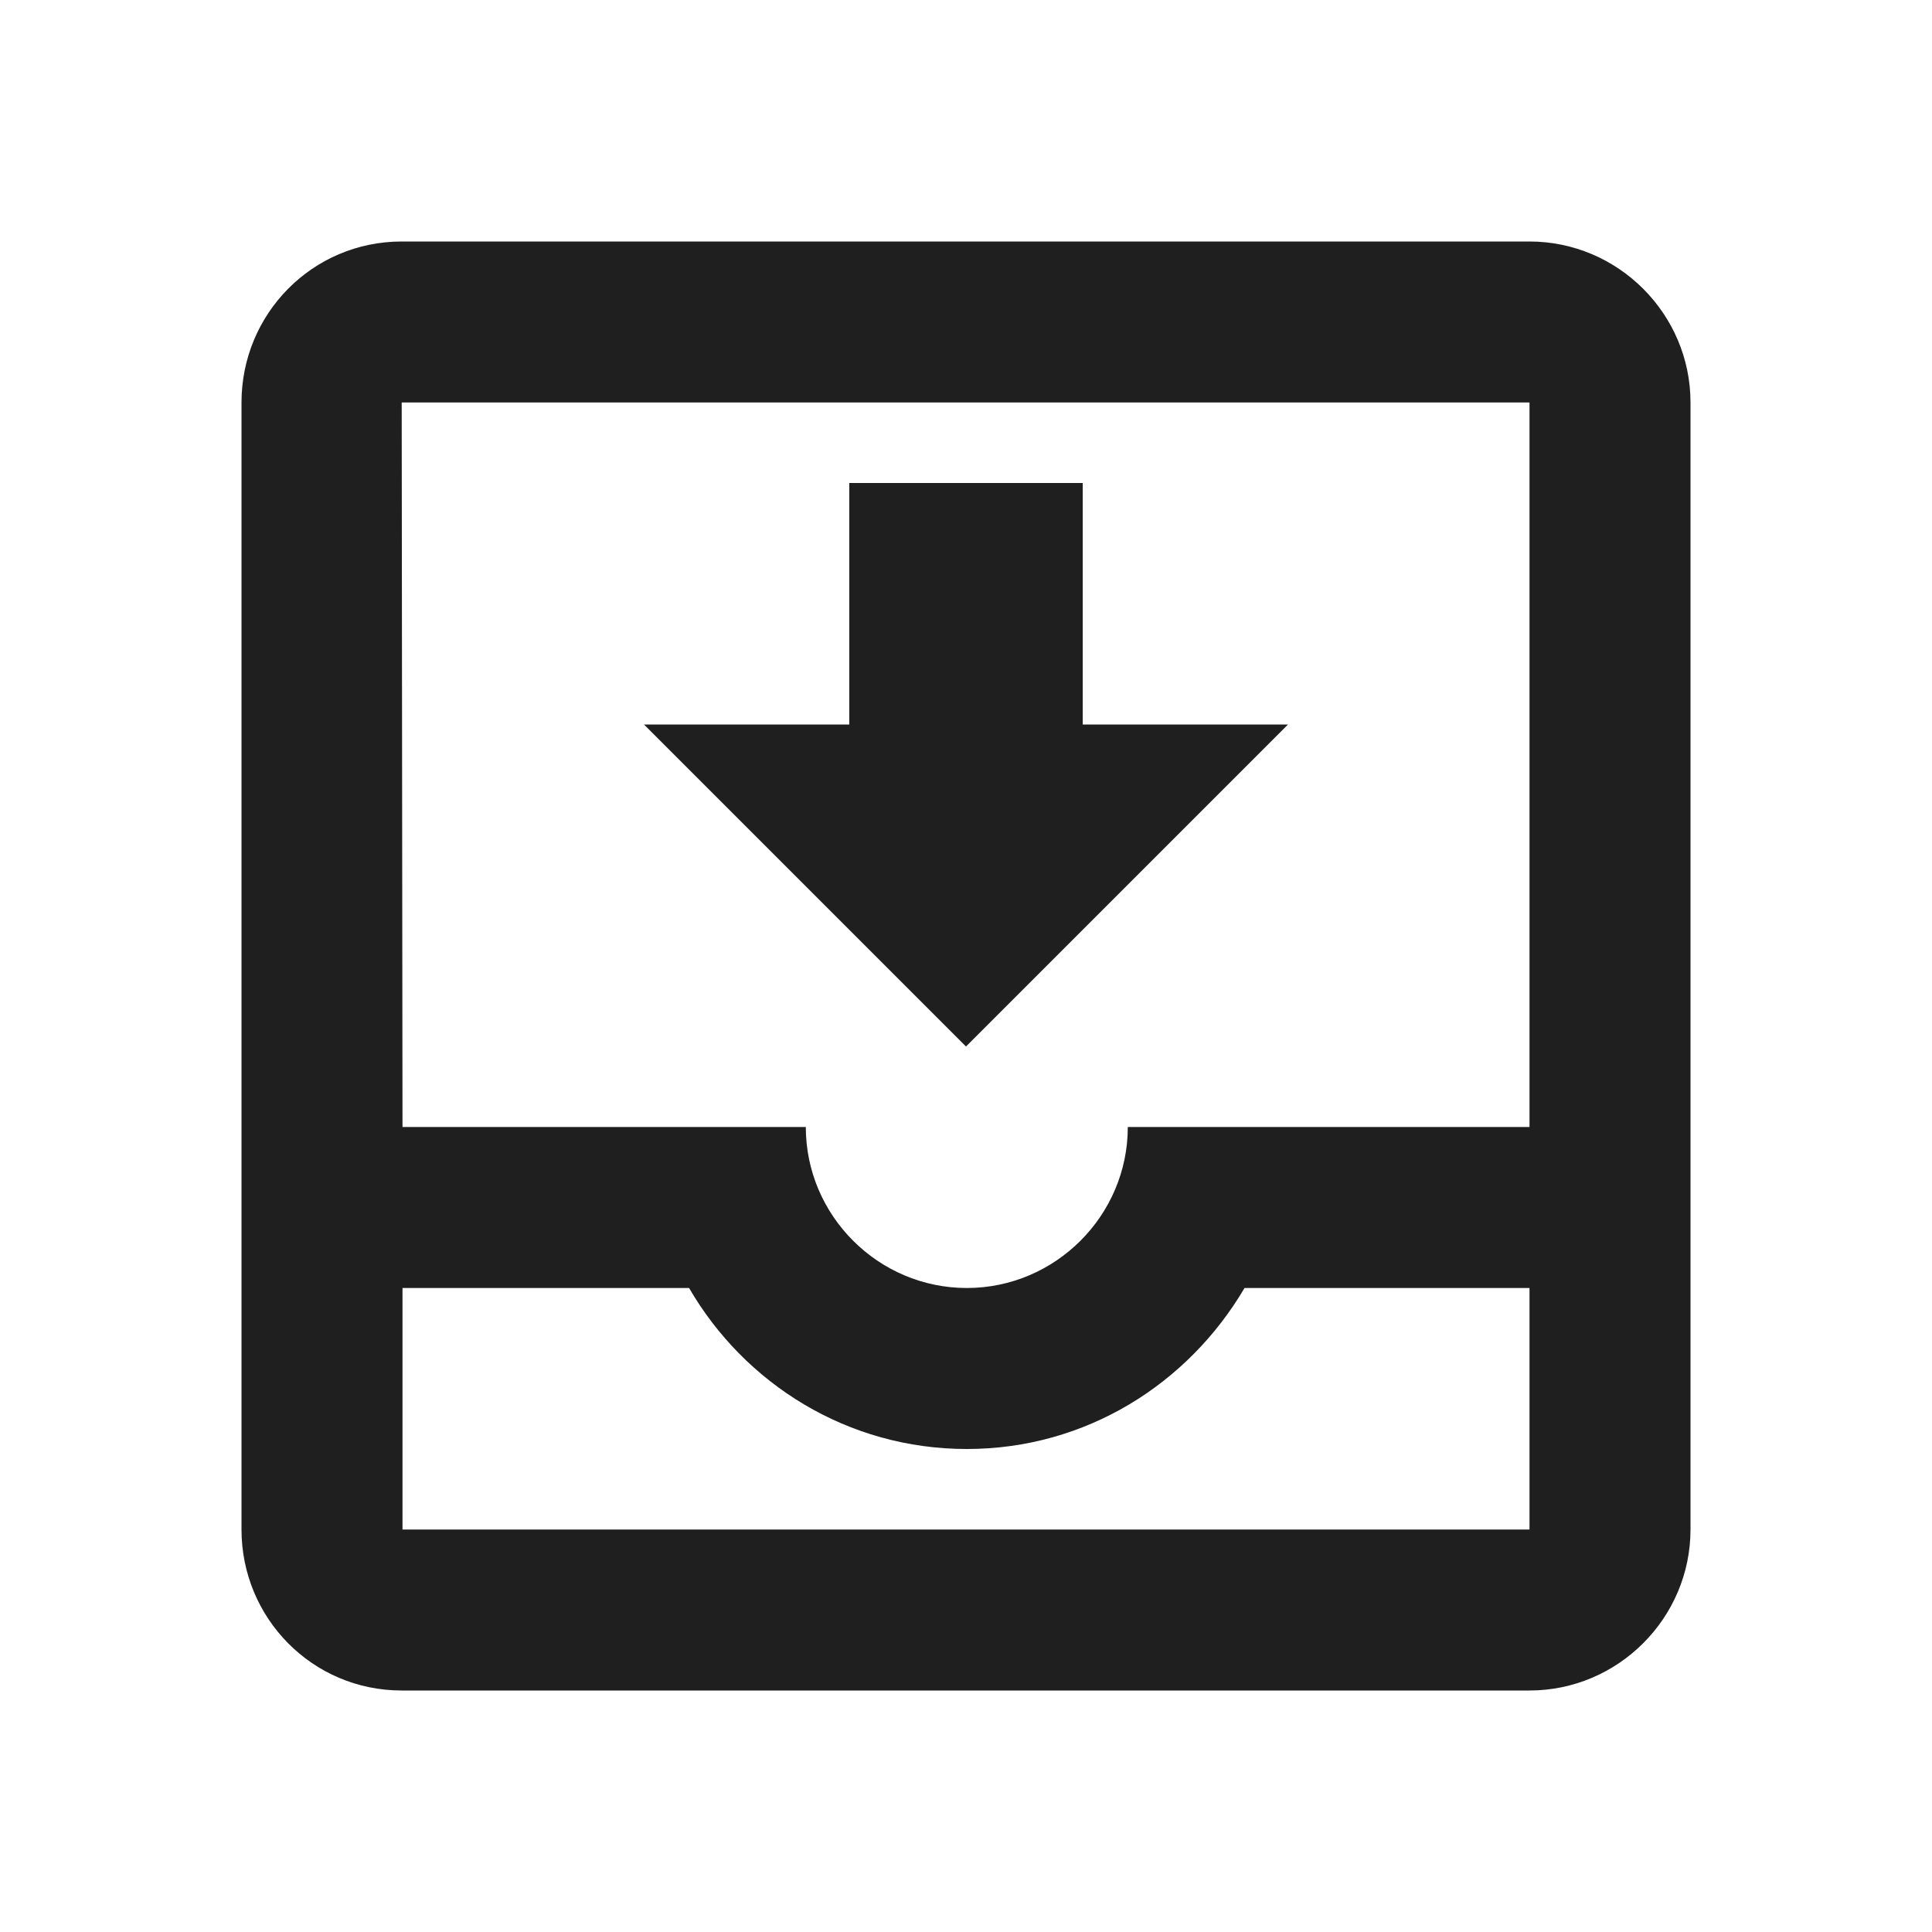
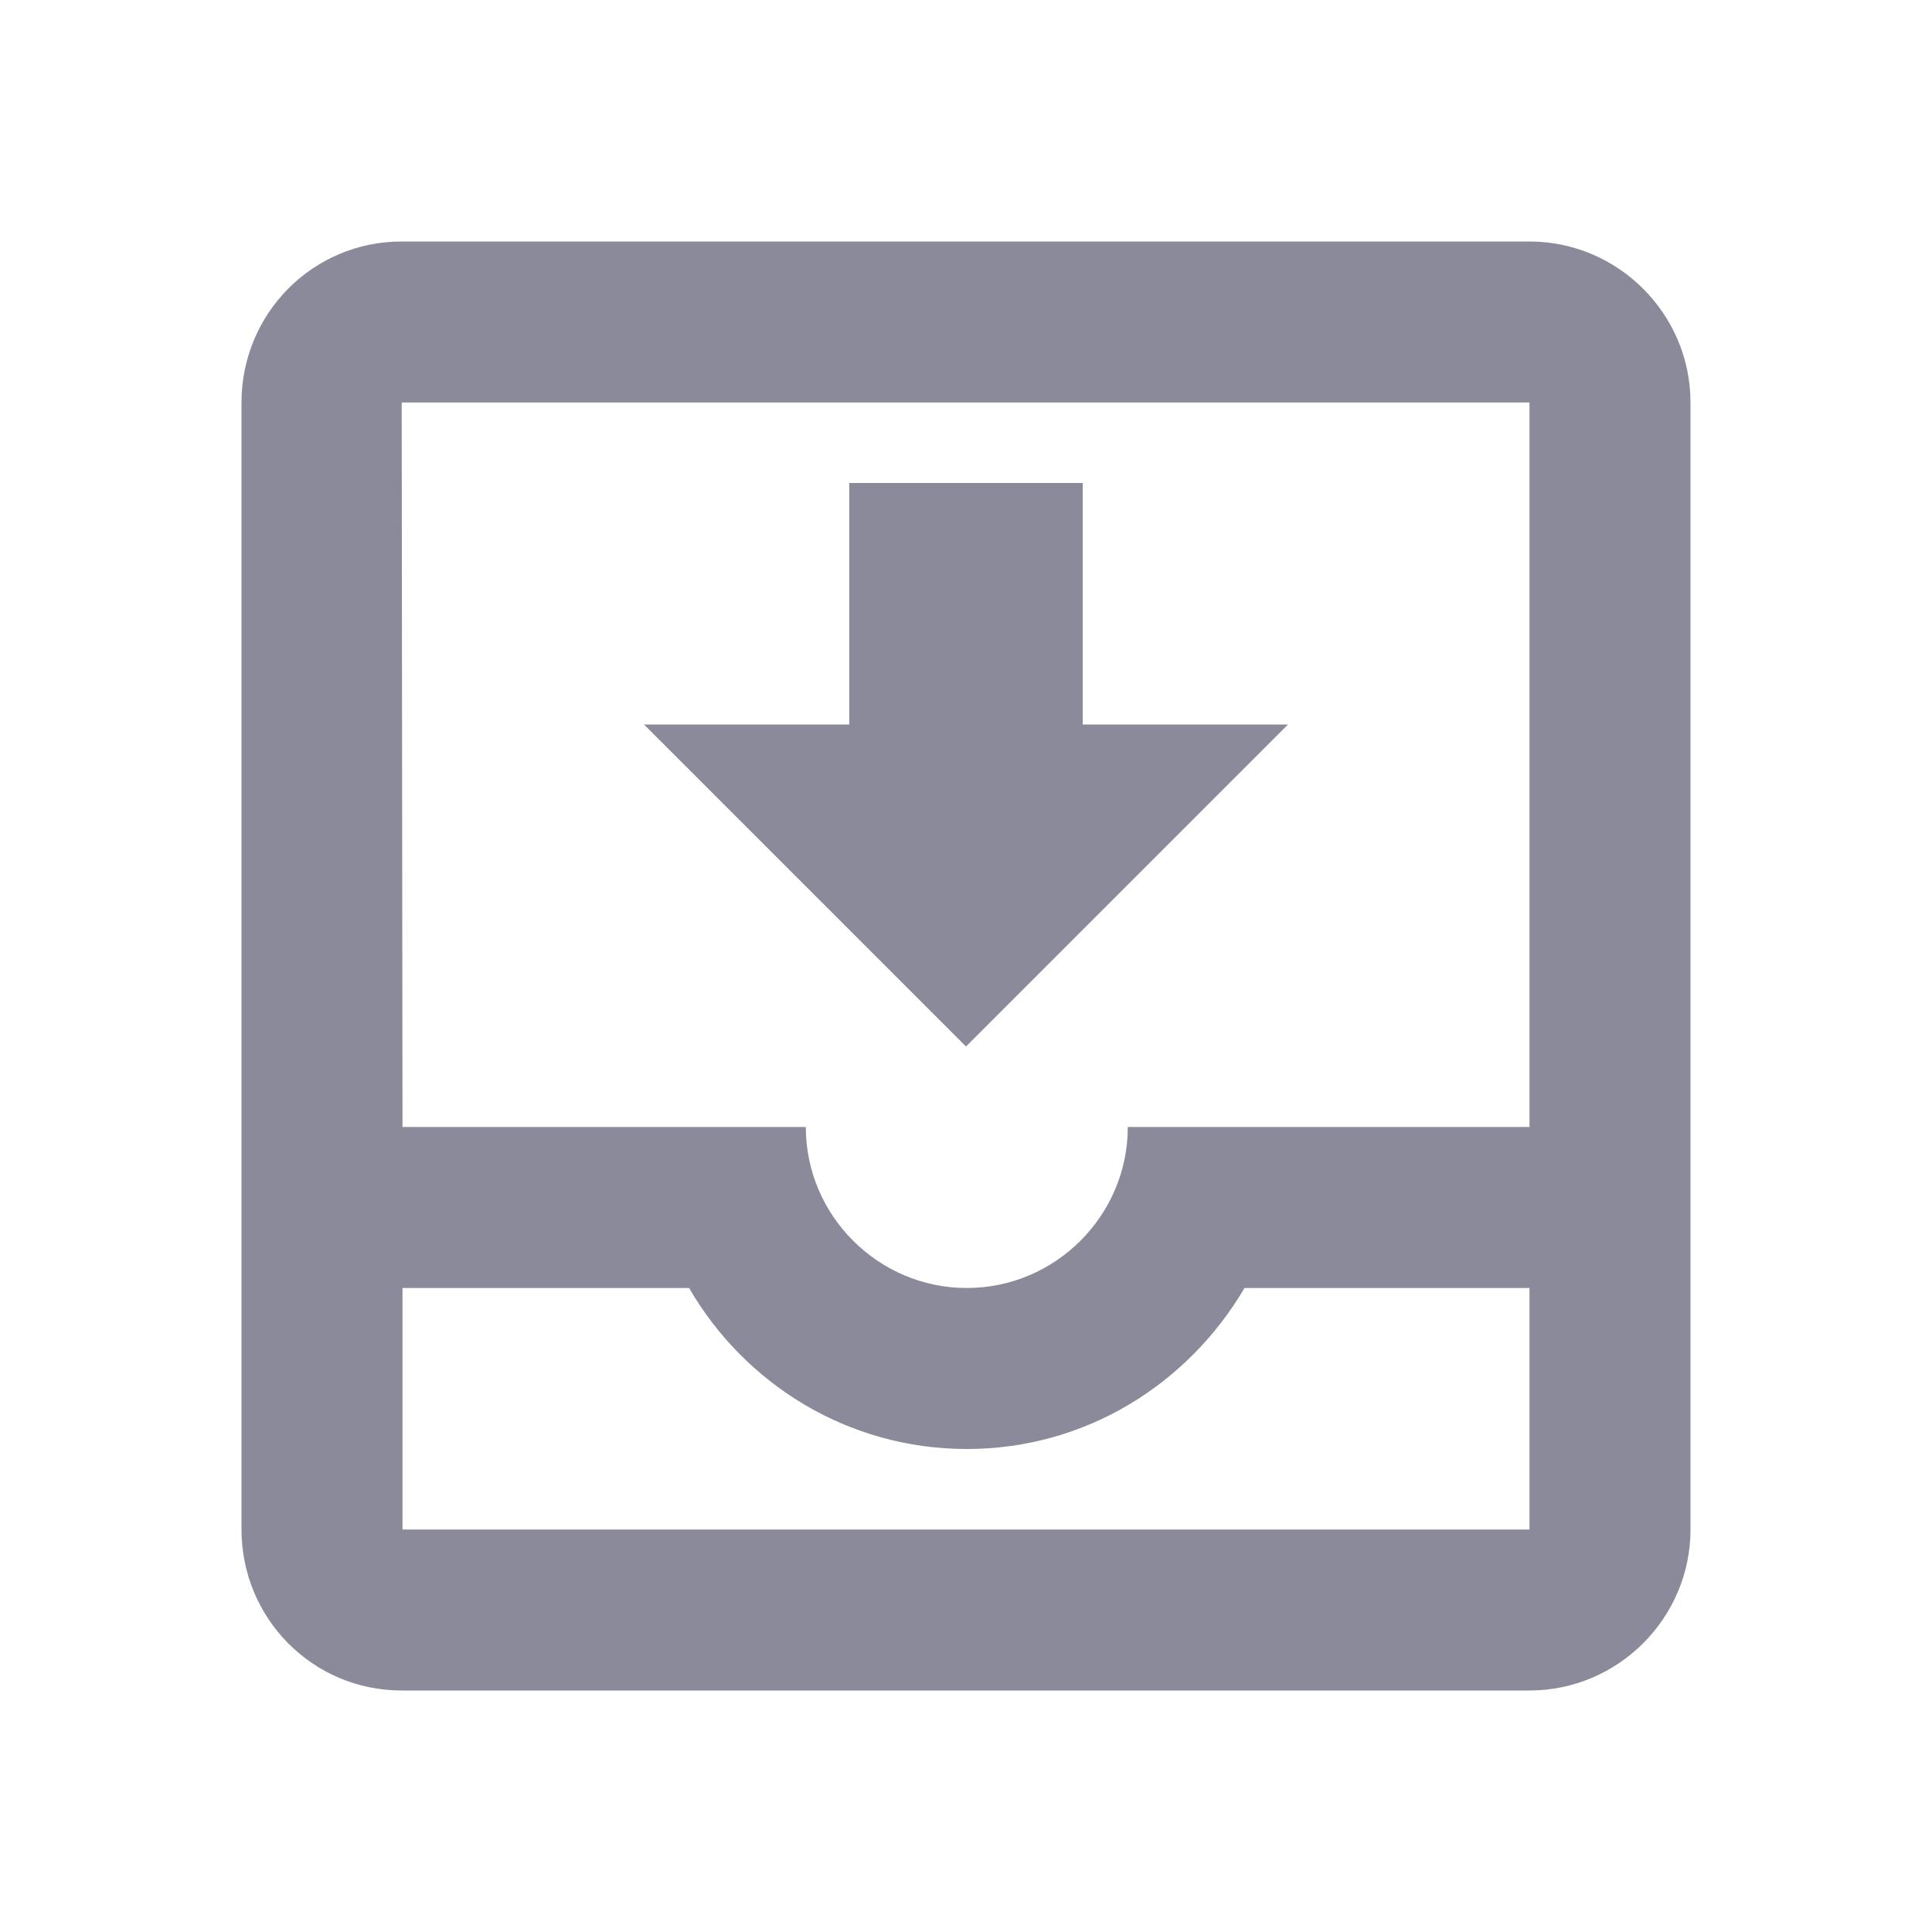
- <svg xmlns="http://www.w3.org/2000/svg" height="20px" viewBox="0 0 24 24" width="20px" fill="#1f1f1f">
+ <svg xmlns="http://www.w3.org/2000/svg" height="20px" viewBox="0 0 24 24" width="20px" fill="#8a8a9a">
  <path d="M0 0h24v24H0V0z" fill="none" />
  <path d="M16 9h-2.55V6h-2.9v3H8l4 4zm3-6H4.99C3.88 3 3 3.9 3 5v14c0 1.1.88 2 1.99 2H19c1.1 0 2-.9 2-2V5c0-1.1-.9-2-2-2zm0 16H5v-3h3.56c.69 1.19 1.97 2 3.45 2s2.75-.81 3.45-2H19v3zm0-5h-4.99c0 1.1-.9 2-2 2s-2-.9-2-2H5l-.01-9H19v9z" />
</svg>
